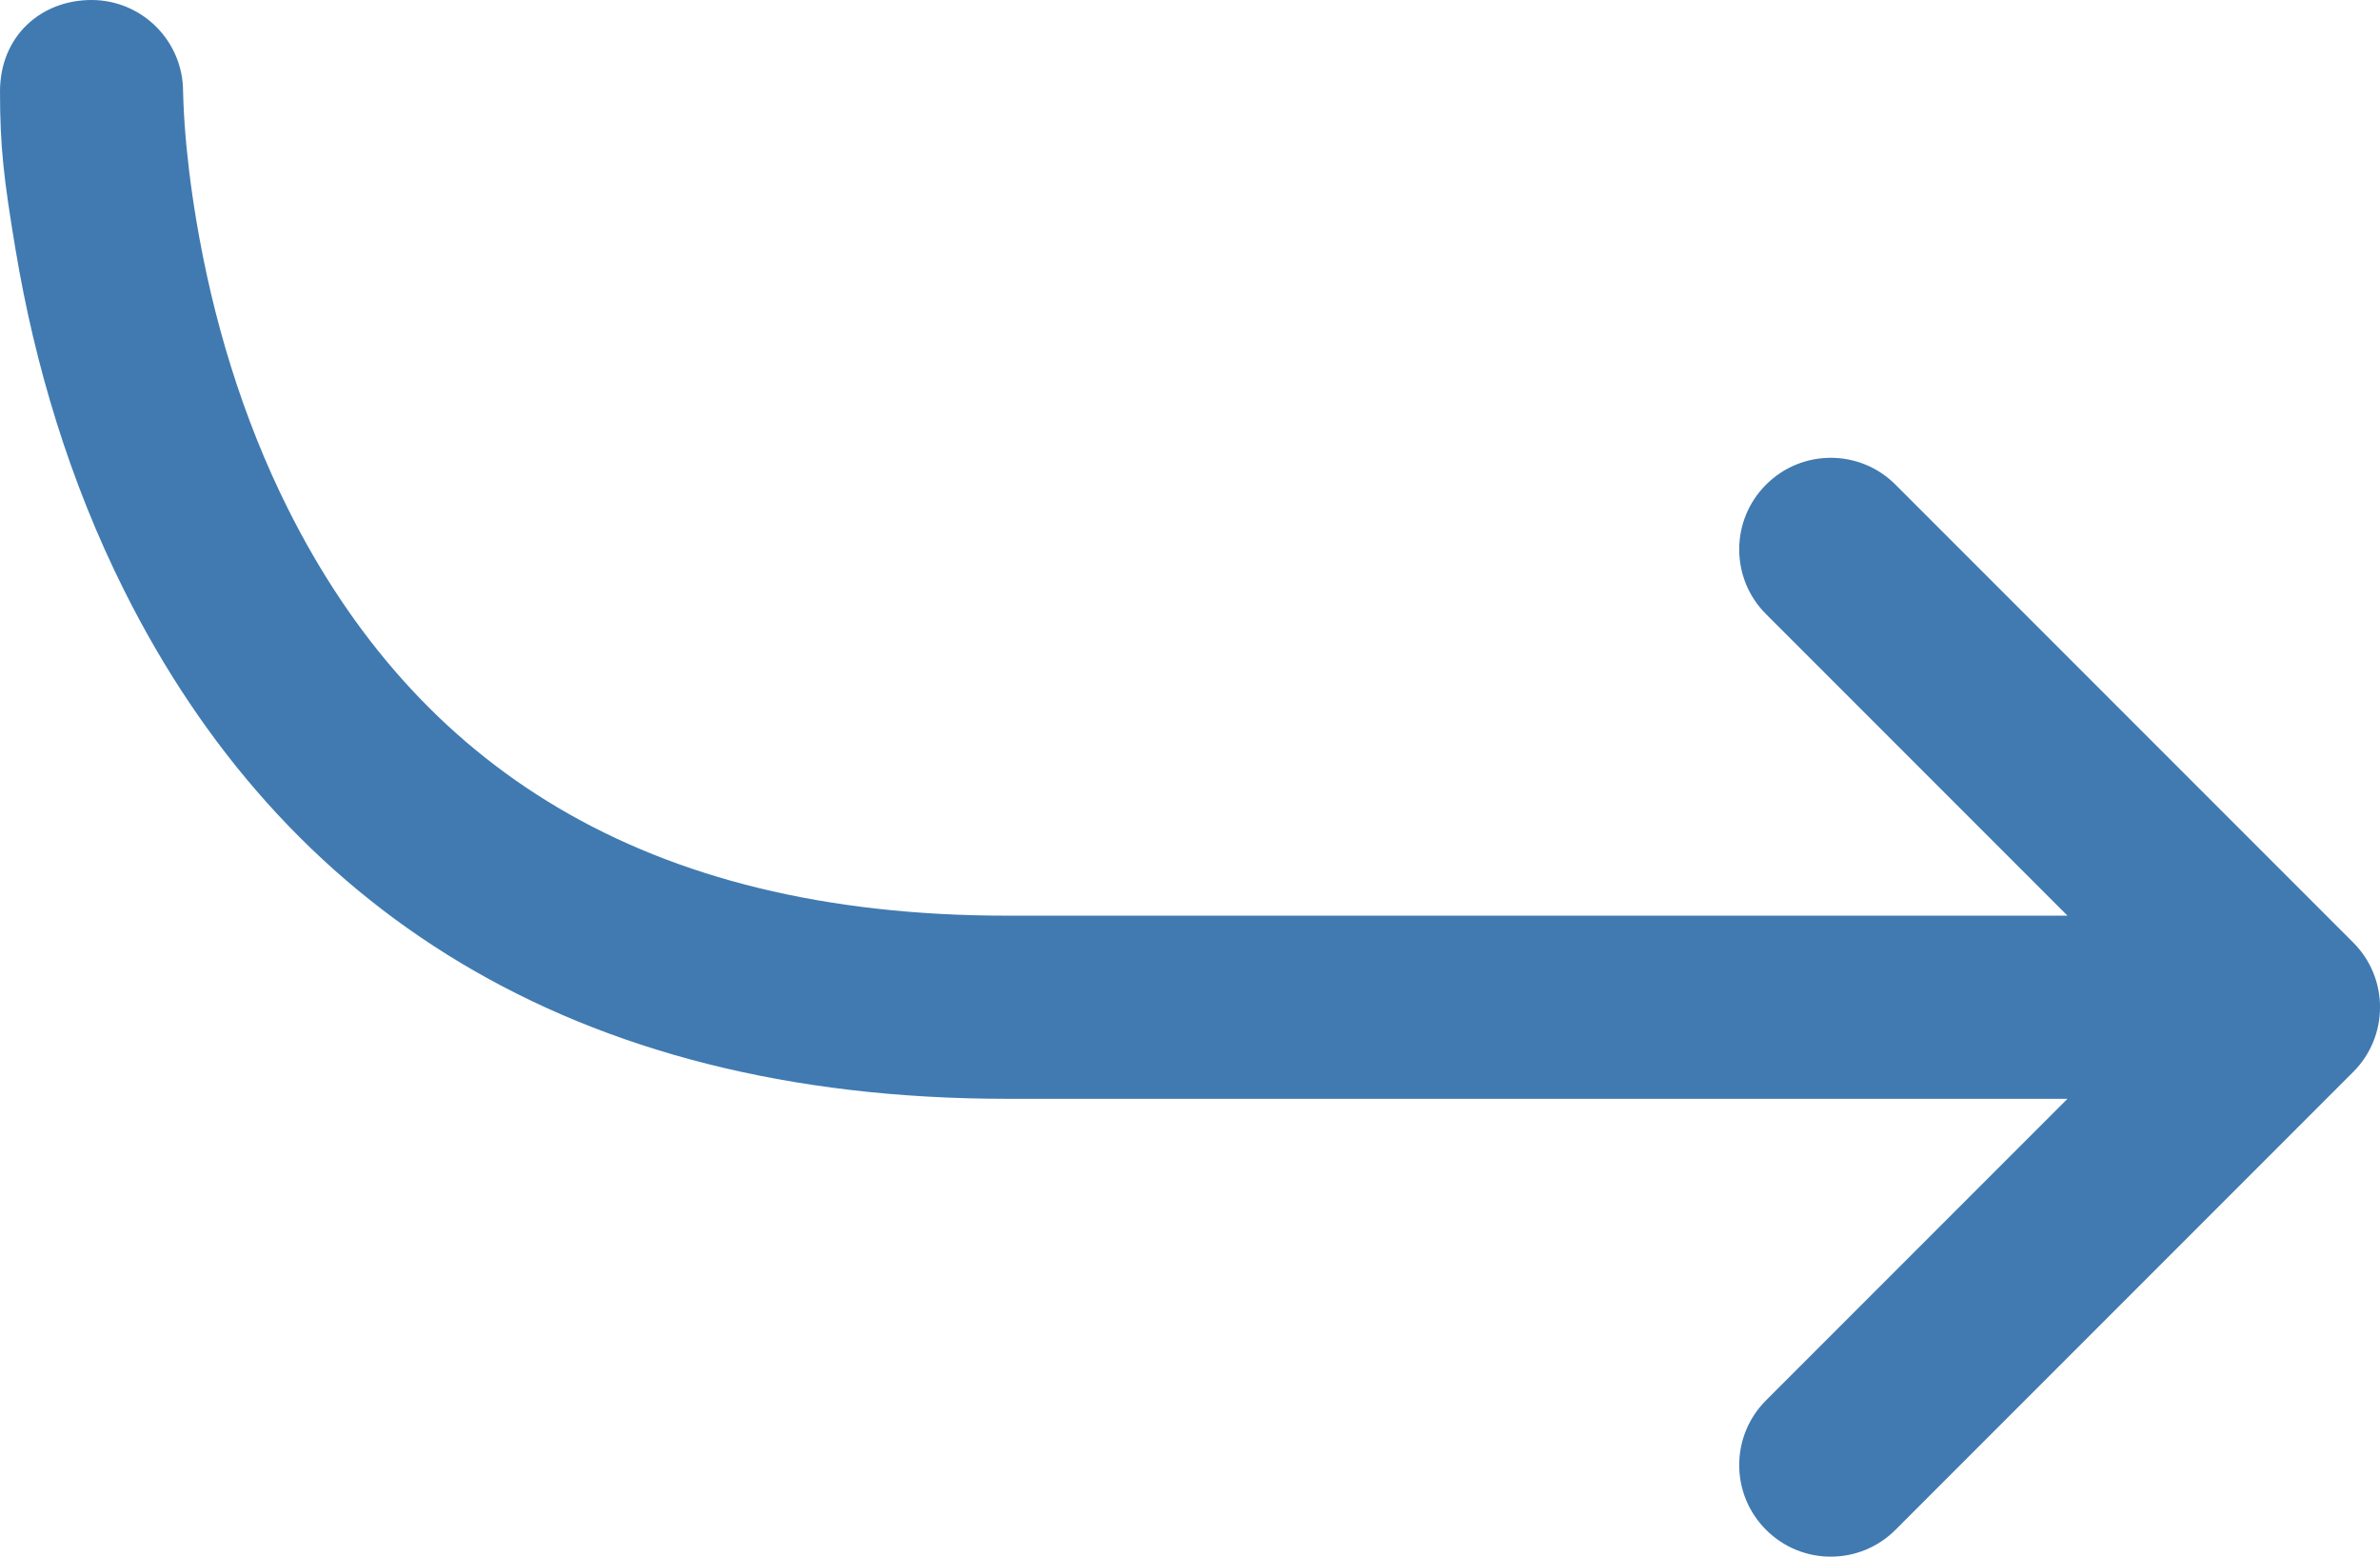
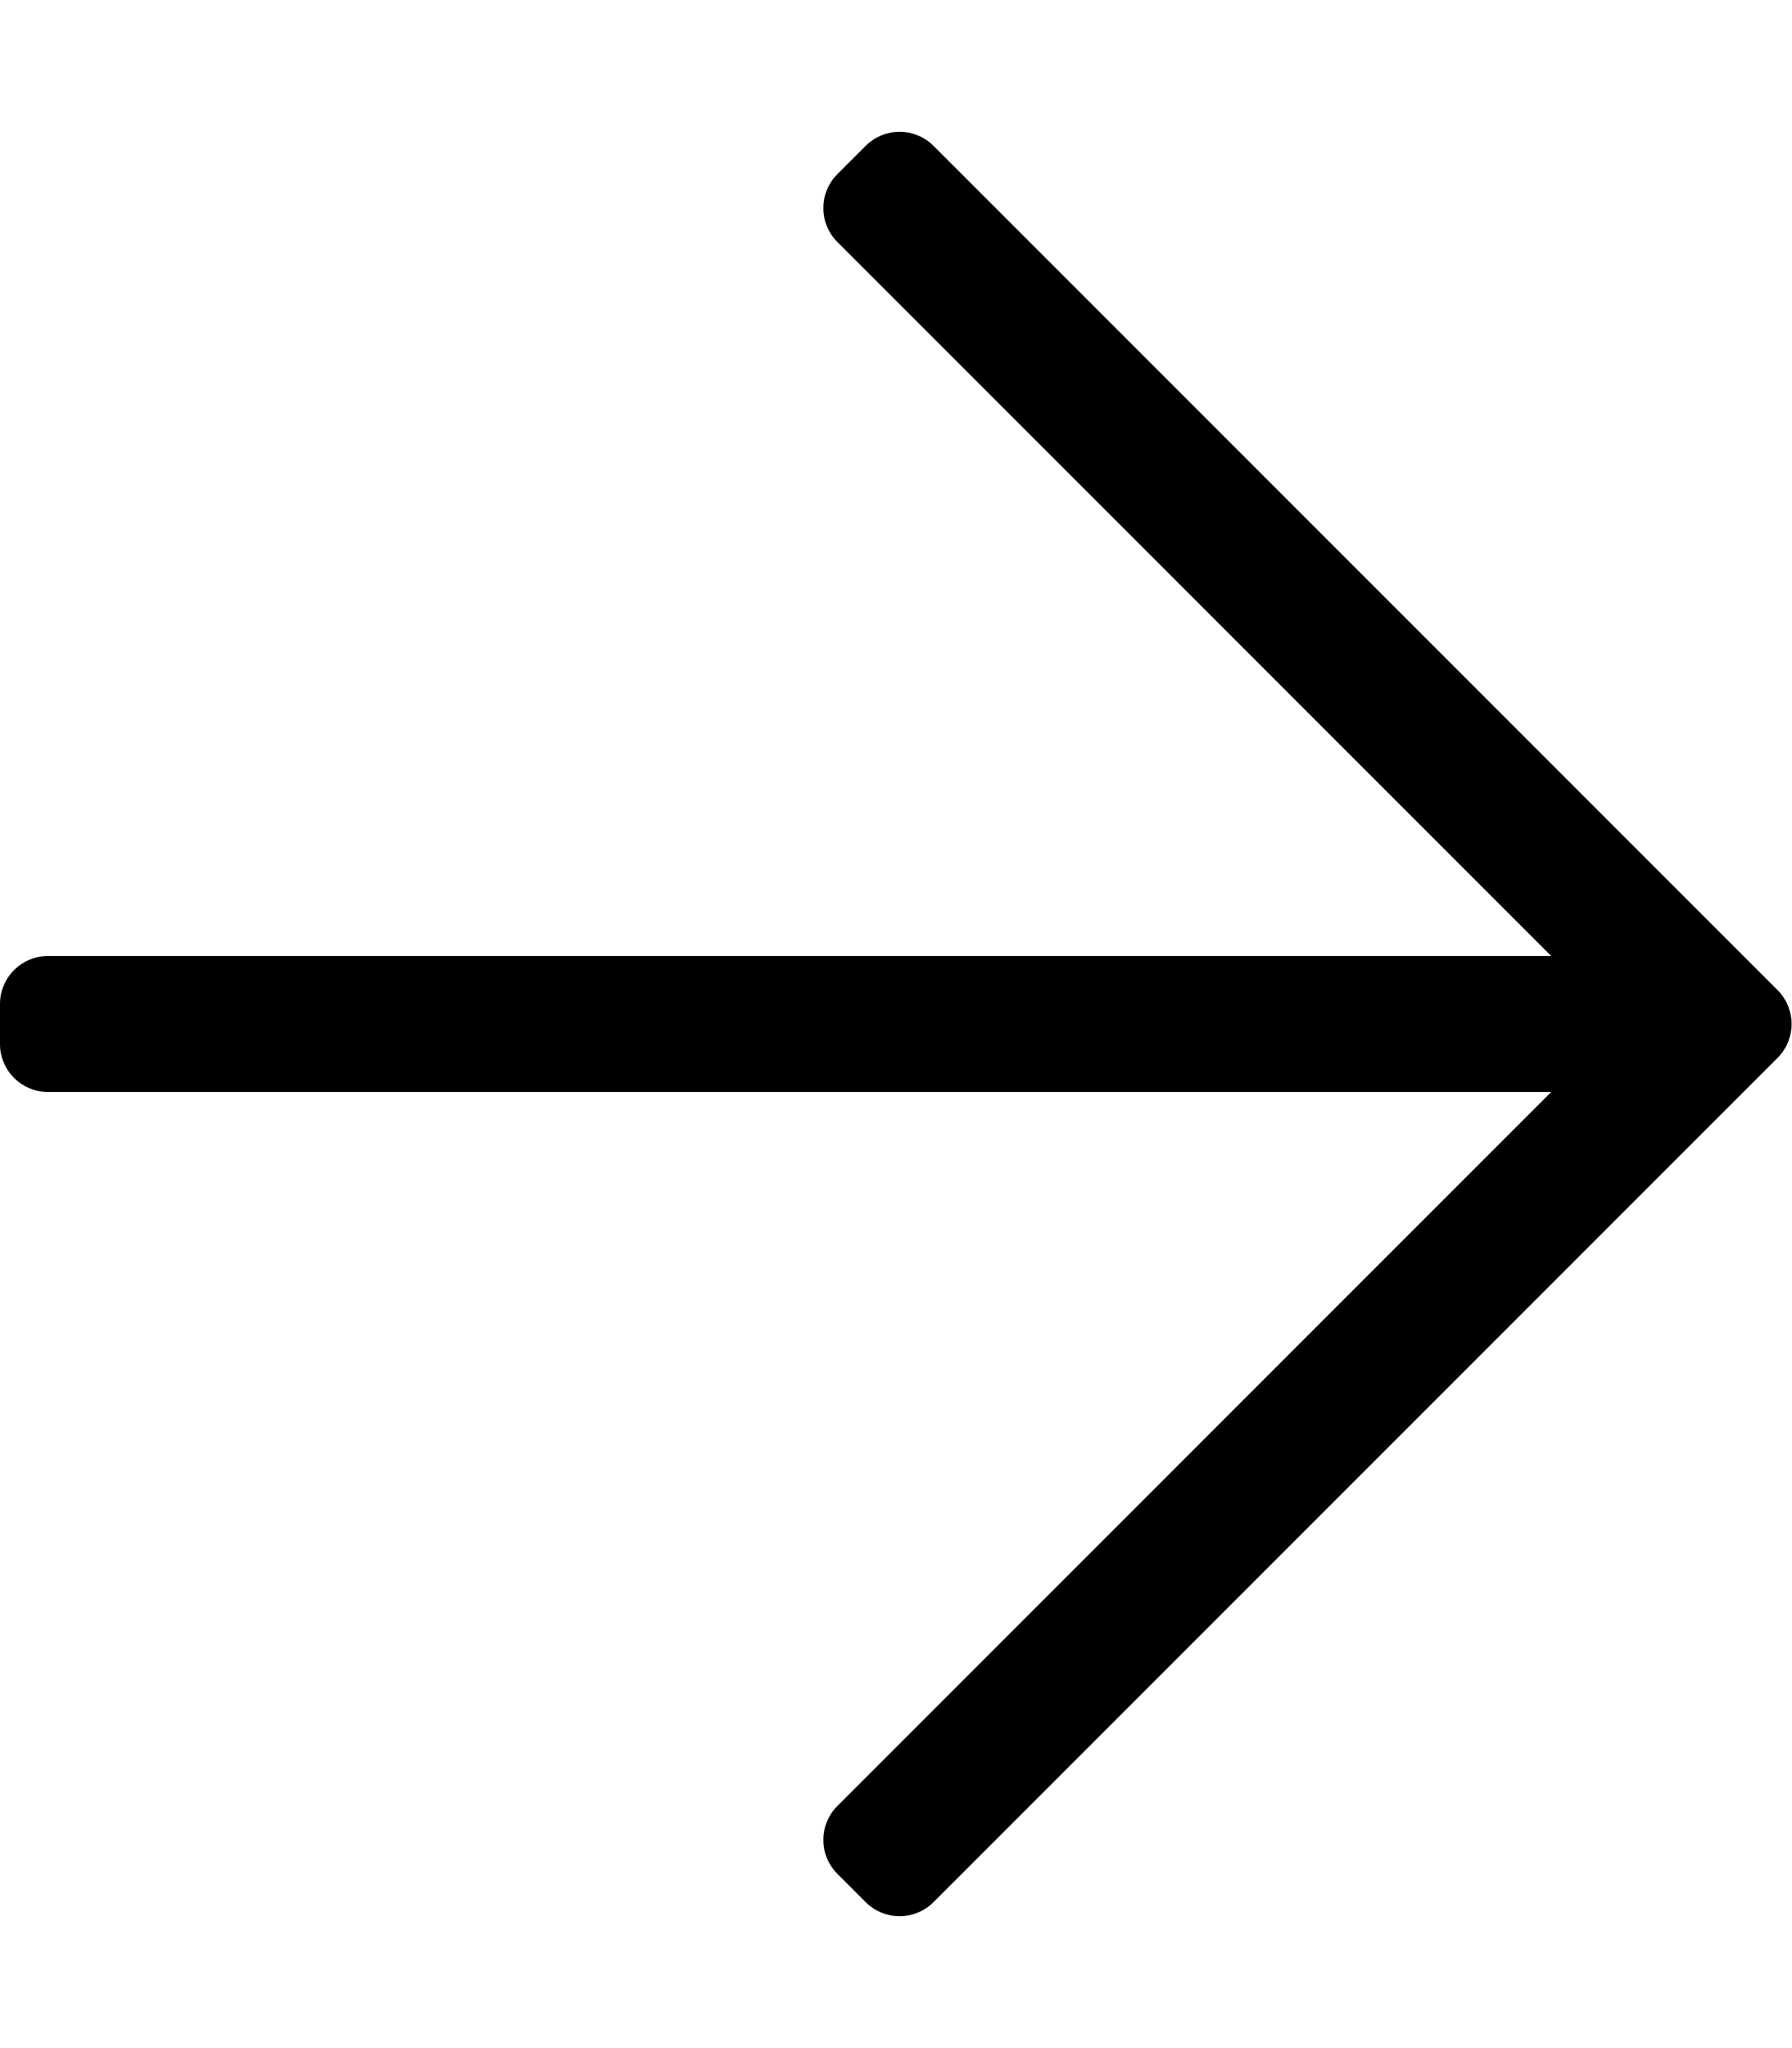
- <svg xmlns="http://www.w3.org/2000/svg" width="26" height="17" viewBox="0 0 26 17" fill="none">
-   <path fill-rule="evenodd" clip-rule="evenodd" d="M11 10C7.018 10 4.543 8.35 3.144 5.553C2.646 4.556 2.323 3.478 2.143 2.398C2.08 2.02 2.039 1.67 2.017 1.358C2.004 1.178 2 1 2 1C2 0.448 1.552 0 1 0C0.448 0 0 0.393 0 1C0 1.607 0.043 1.965 0.17 2.727C0.381 3.991 0.76 5.256 1.356 6.447C3.082 9.9 6.232 12 11 12H22.586L19.293 15.293C18.902 15.683 18.902 16.317 19.293 16.707C19.683 17.098 20.317 17.098 20.707 16.707L25.707 11.707C26.098 11.317 26.098 10.683 25.707 10.293L20.707 5.293C20.317 4.902 19.683 4.902 19.293 5.293C18.902 5.683 18.902 6.317 19.293 6.707L22.586 10H11Z" fill="#407AB1" />
+ <svg xmlns="http://www.w3.org/2000/svg" viewBox="0 0 448 512">
+   <path d="M216.464 36.465l-7.071 7.07c-4.686 4.686-4.686 12.284 0 16.971L387.887 239H12c-6.627 0-12 5.373-12 12v10c0 6.627 5.373 12 12 12h375.887L209.393 451.494c-4.686 4.686-4.686 12.284 0 16.971l7.071 7.07c4.686 4.686 12.284 4.686 16.97 0l211.051-211.05c4.686-4.686 4.686-12.284 0-16.971L233.434 36.465c-4.686-4.687-12.284-4.687-16.97 0z" />
</svg>
